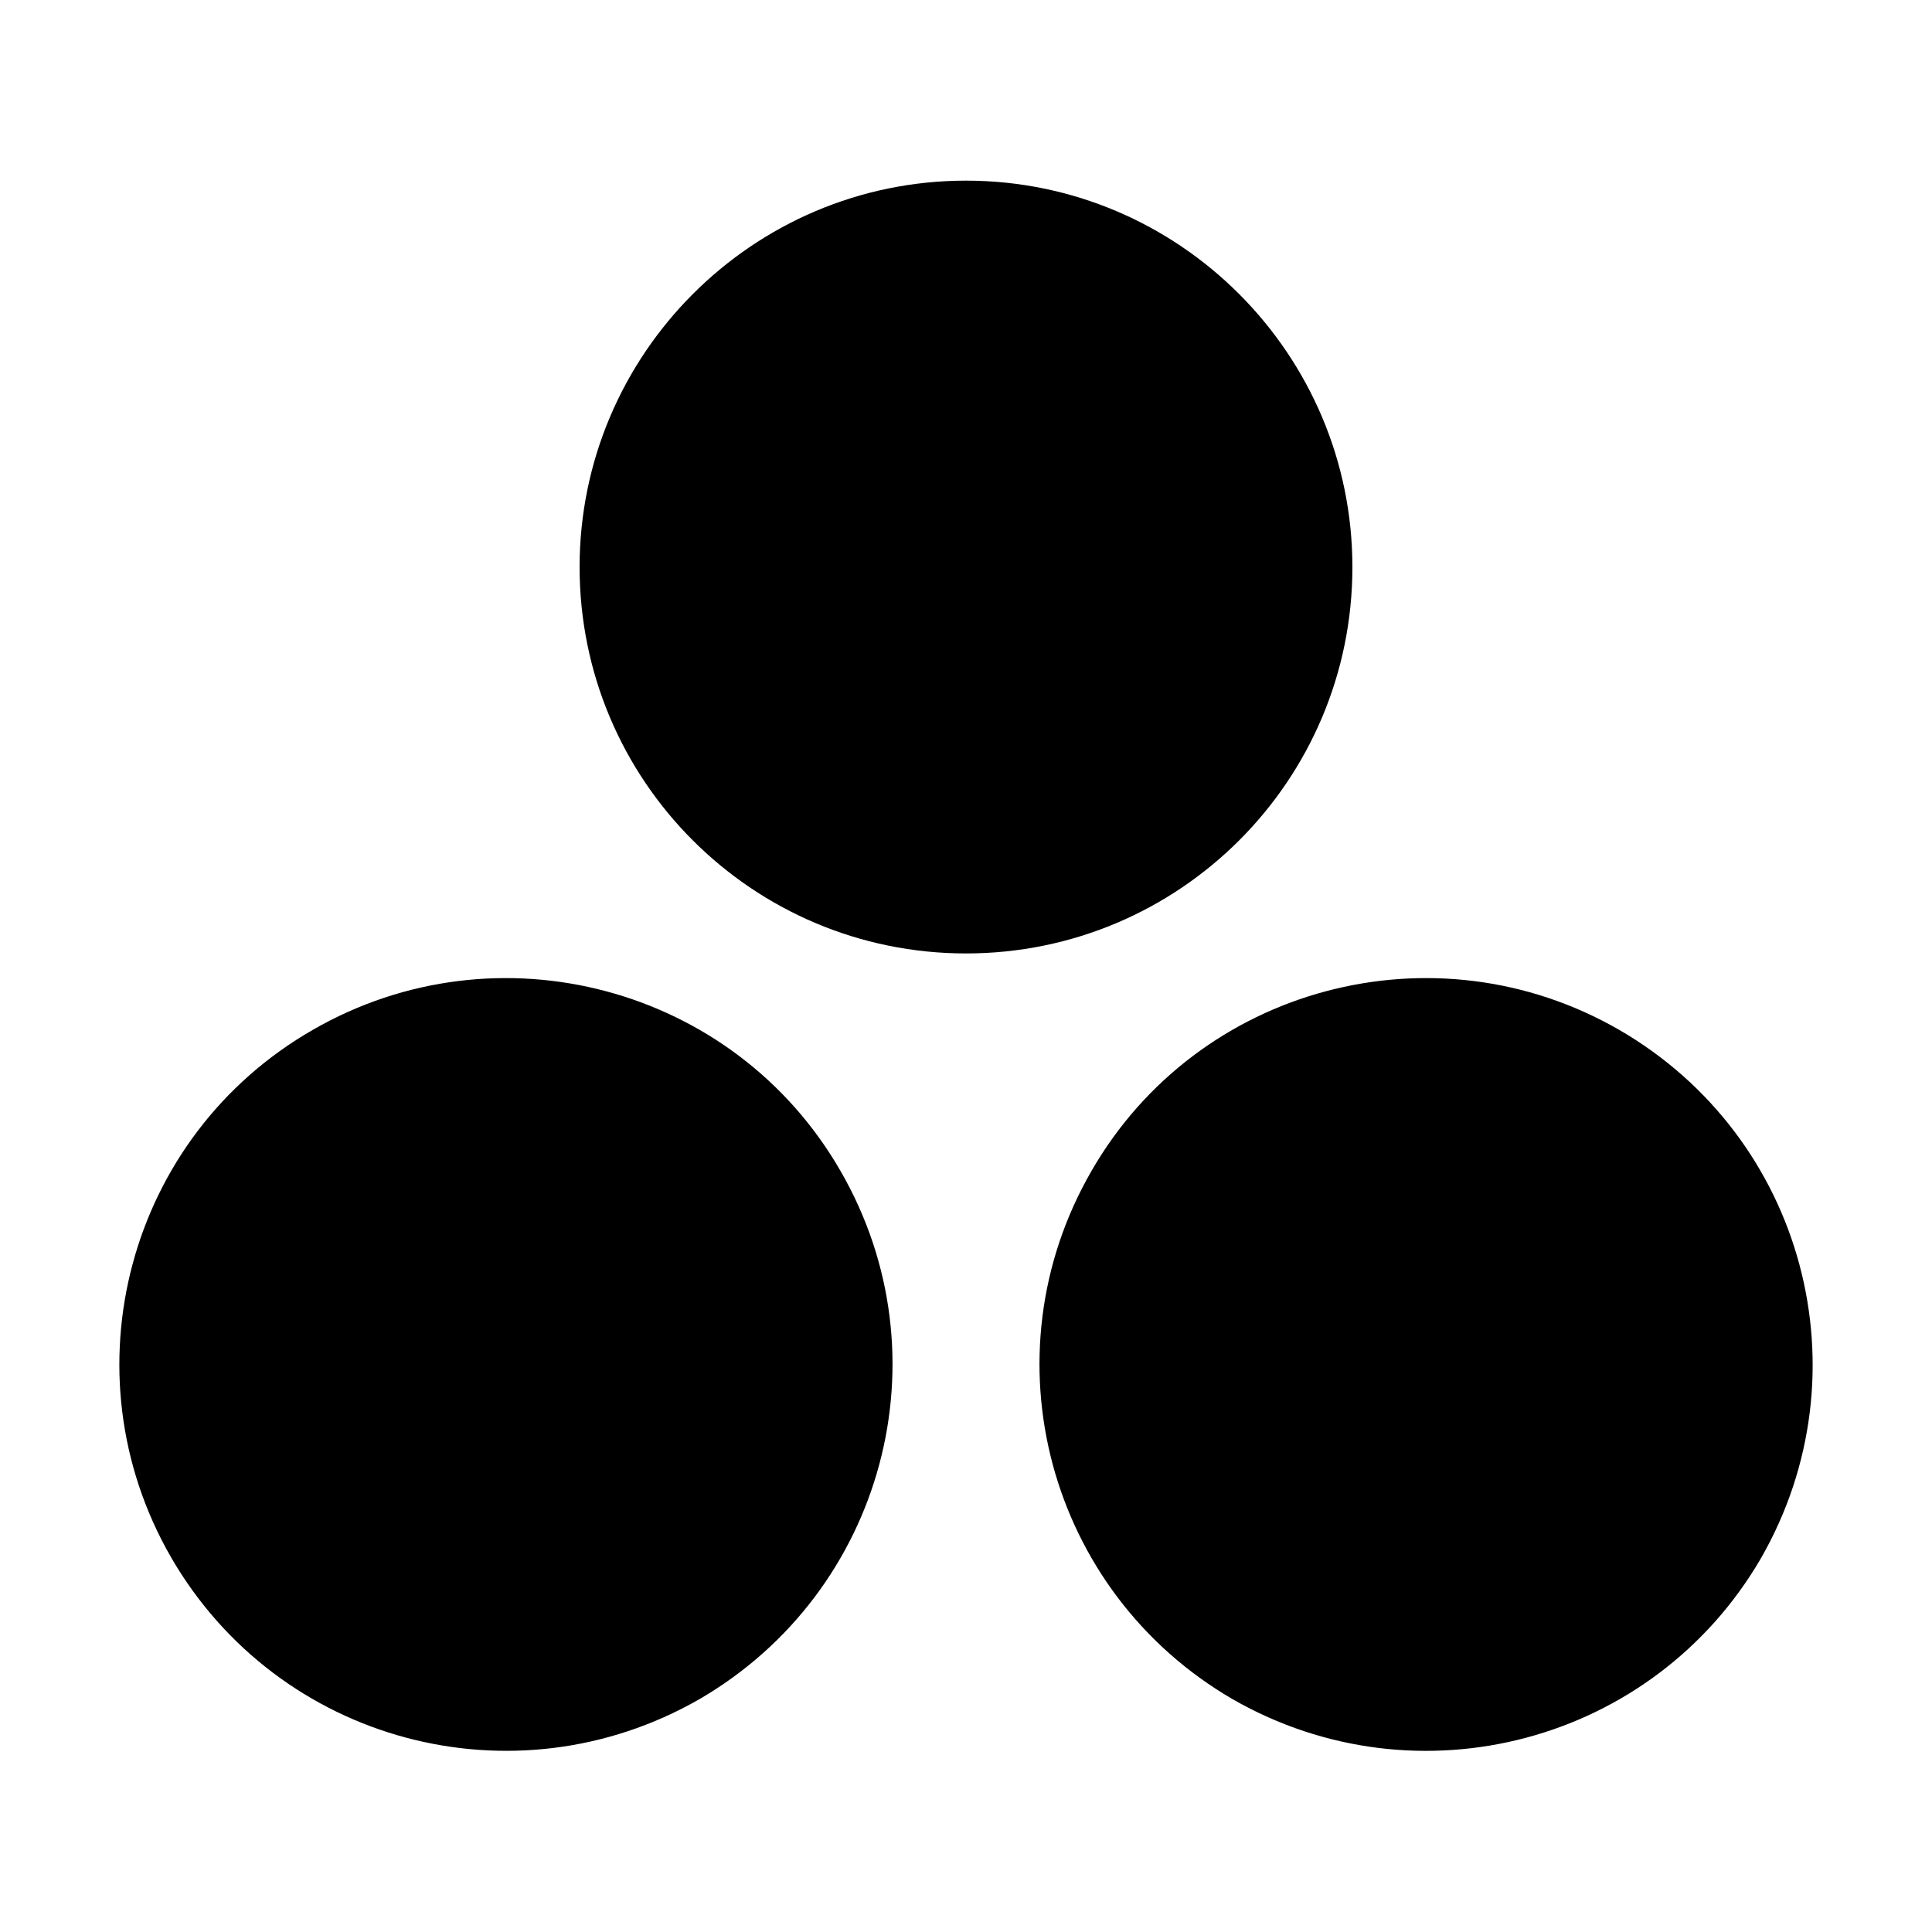
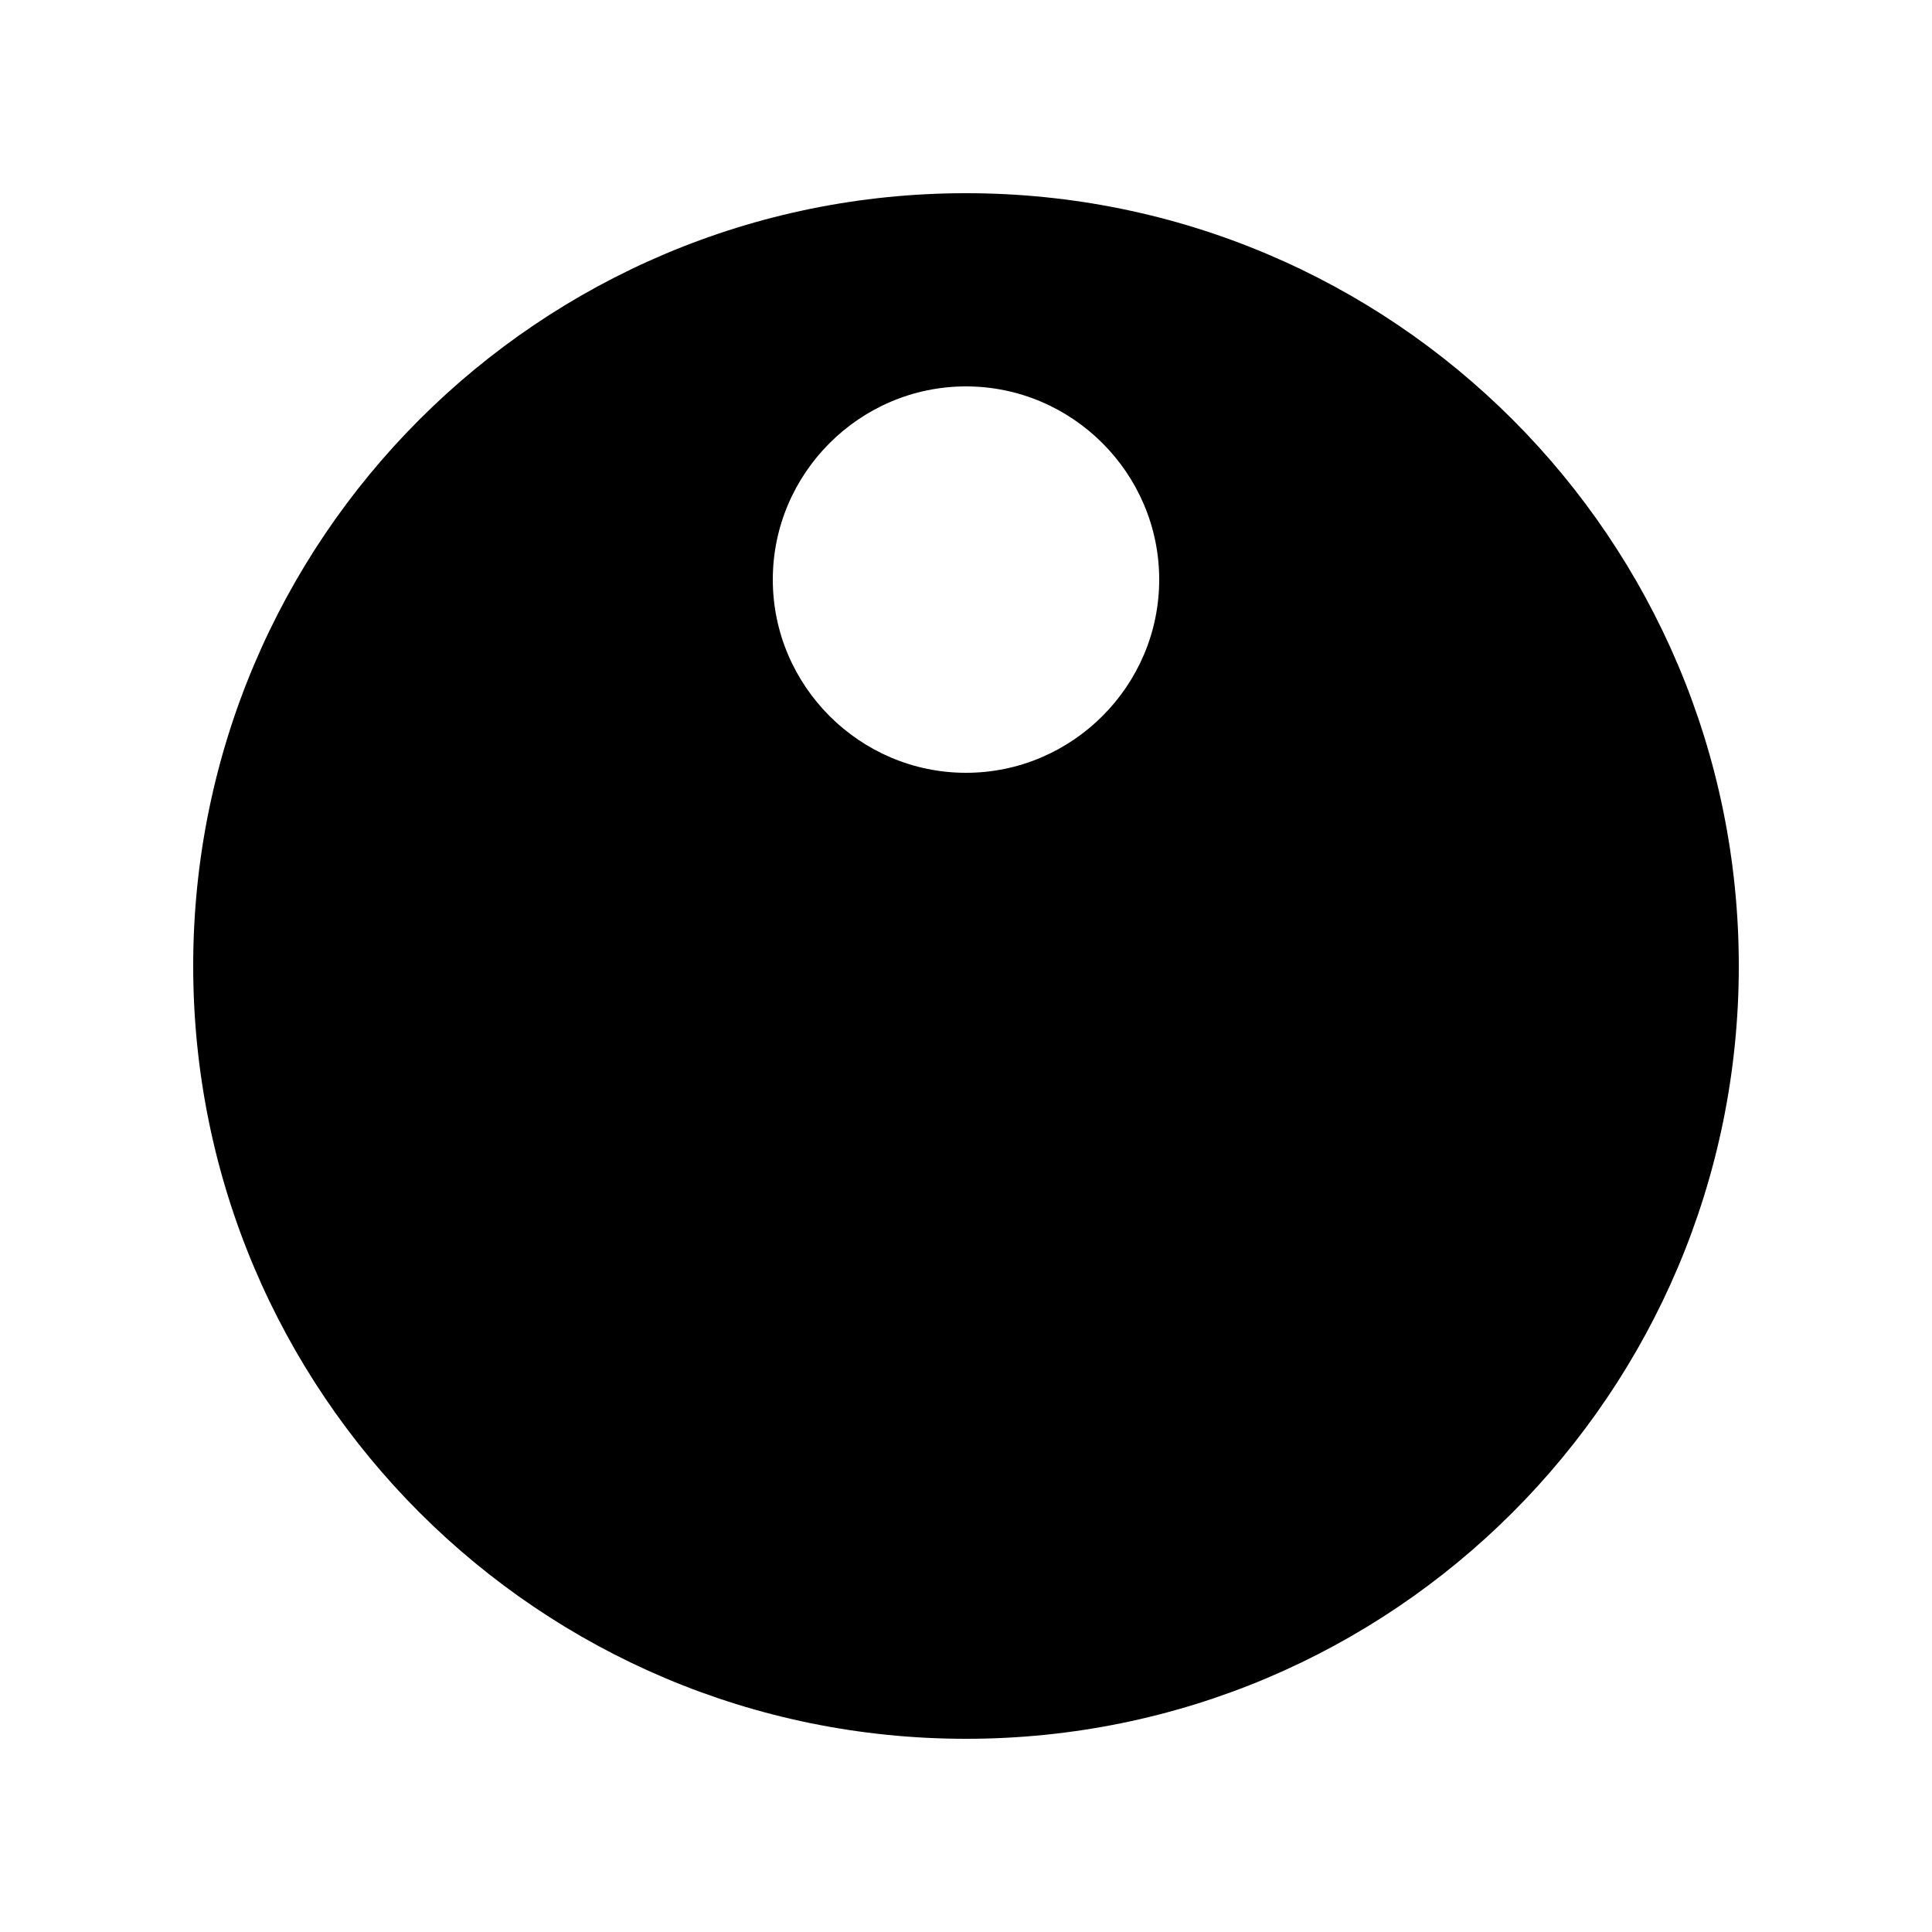
<svg xmlns="http://www.w3.org/2000/svg" viewBox="0 0 20 20">
  <rect x="0" fill="none" width="20" height="20" />
  <g>
-     <path d="M14 5.87c0-2.2-1.79-4-4-4s-4 1.8-4 4c0 2.21 1.79 4 4 4s4-1.79 4-4zM3.24 10.66c-1.92 1.1-2.57 3.55-1.47 5.46 1.11 1.92 3.55 2.57 5.47 1.47 1.91-1.11 2.57-3.55 1.46-5.47-1.1-1.91-3.55-2.56-5.46-1.46zm9.52 6.93c1.92 1.1 4.36.45 5.47-1.46 1.1-1.92.45-4.36-1.47-5.47-1.91-1.1-4.36-.45-5.46 1.46-1.11 1.92-.45 4.36 1.46 5.47z" />
+     <path d="M10 2c4.42 0 8 3.58 8 8s-3.58 8-8 8-8-3.58-8-8 3.58-8 8-8zM10 8c1.1 0 2-.9 2-2s-.9-2-2-2-2 .9-2 2 .9 2 2 2z" />
  </g>
</svg>
